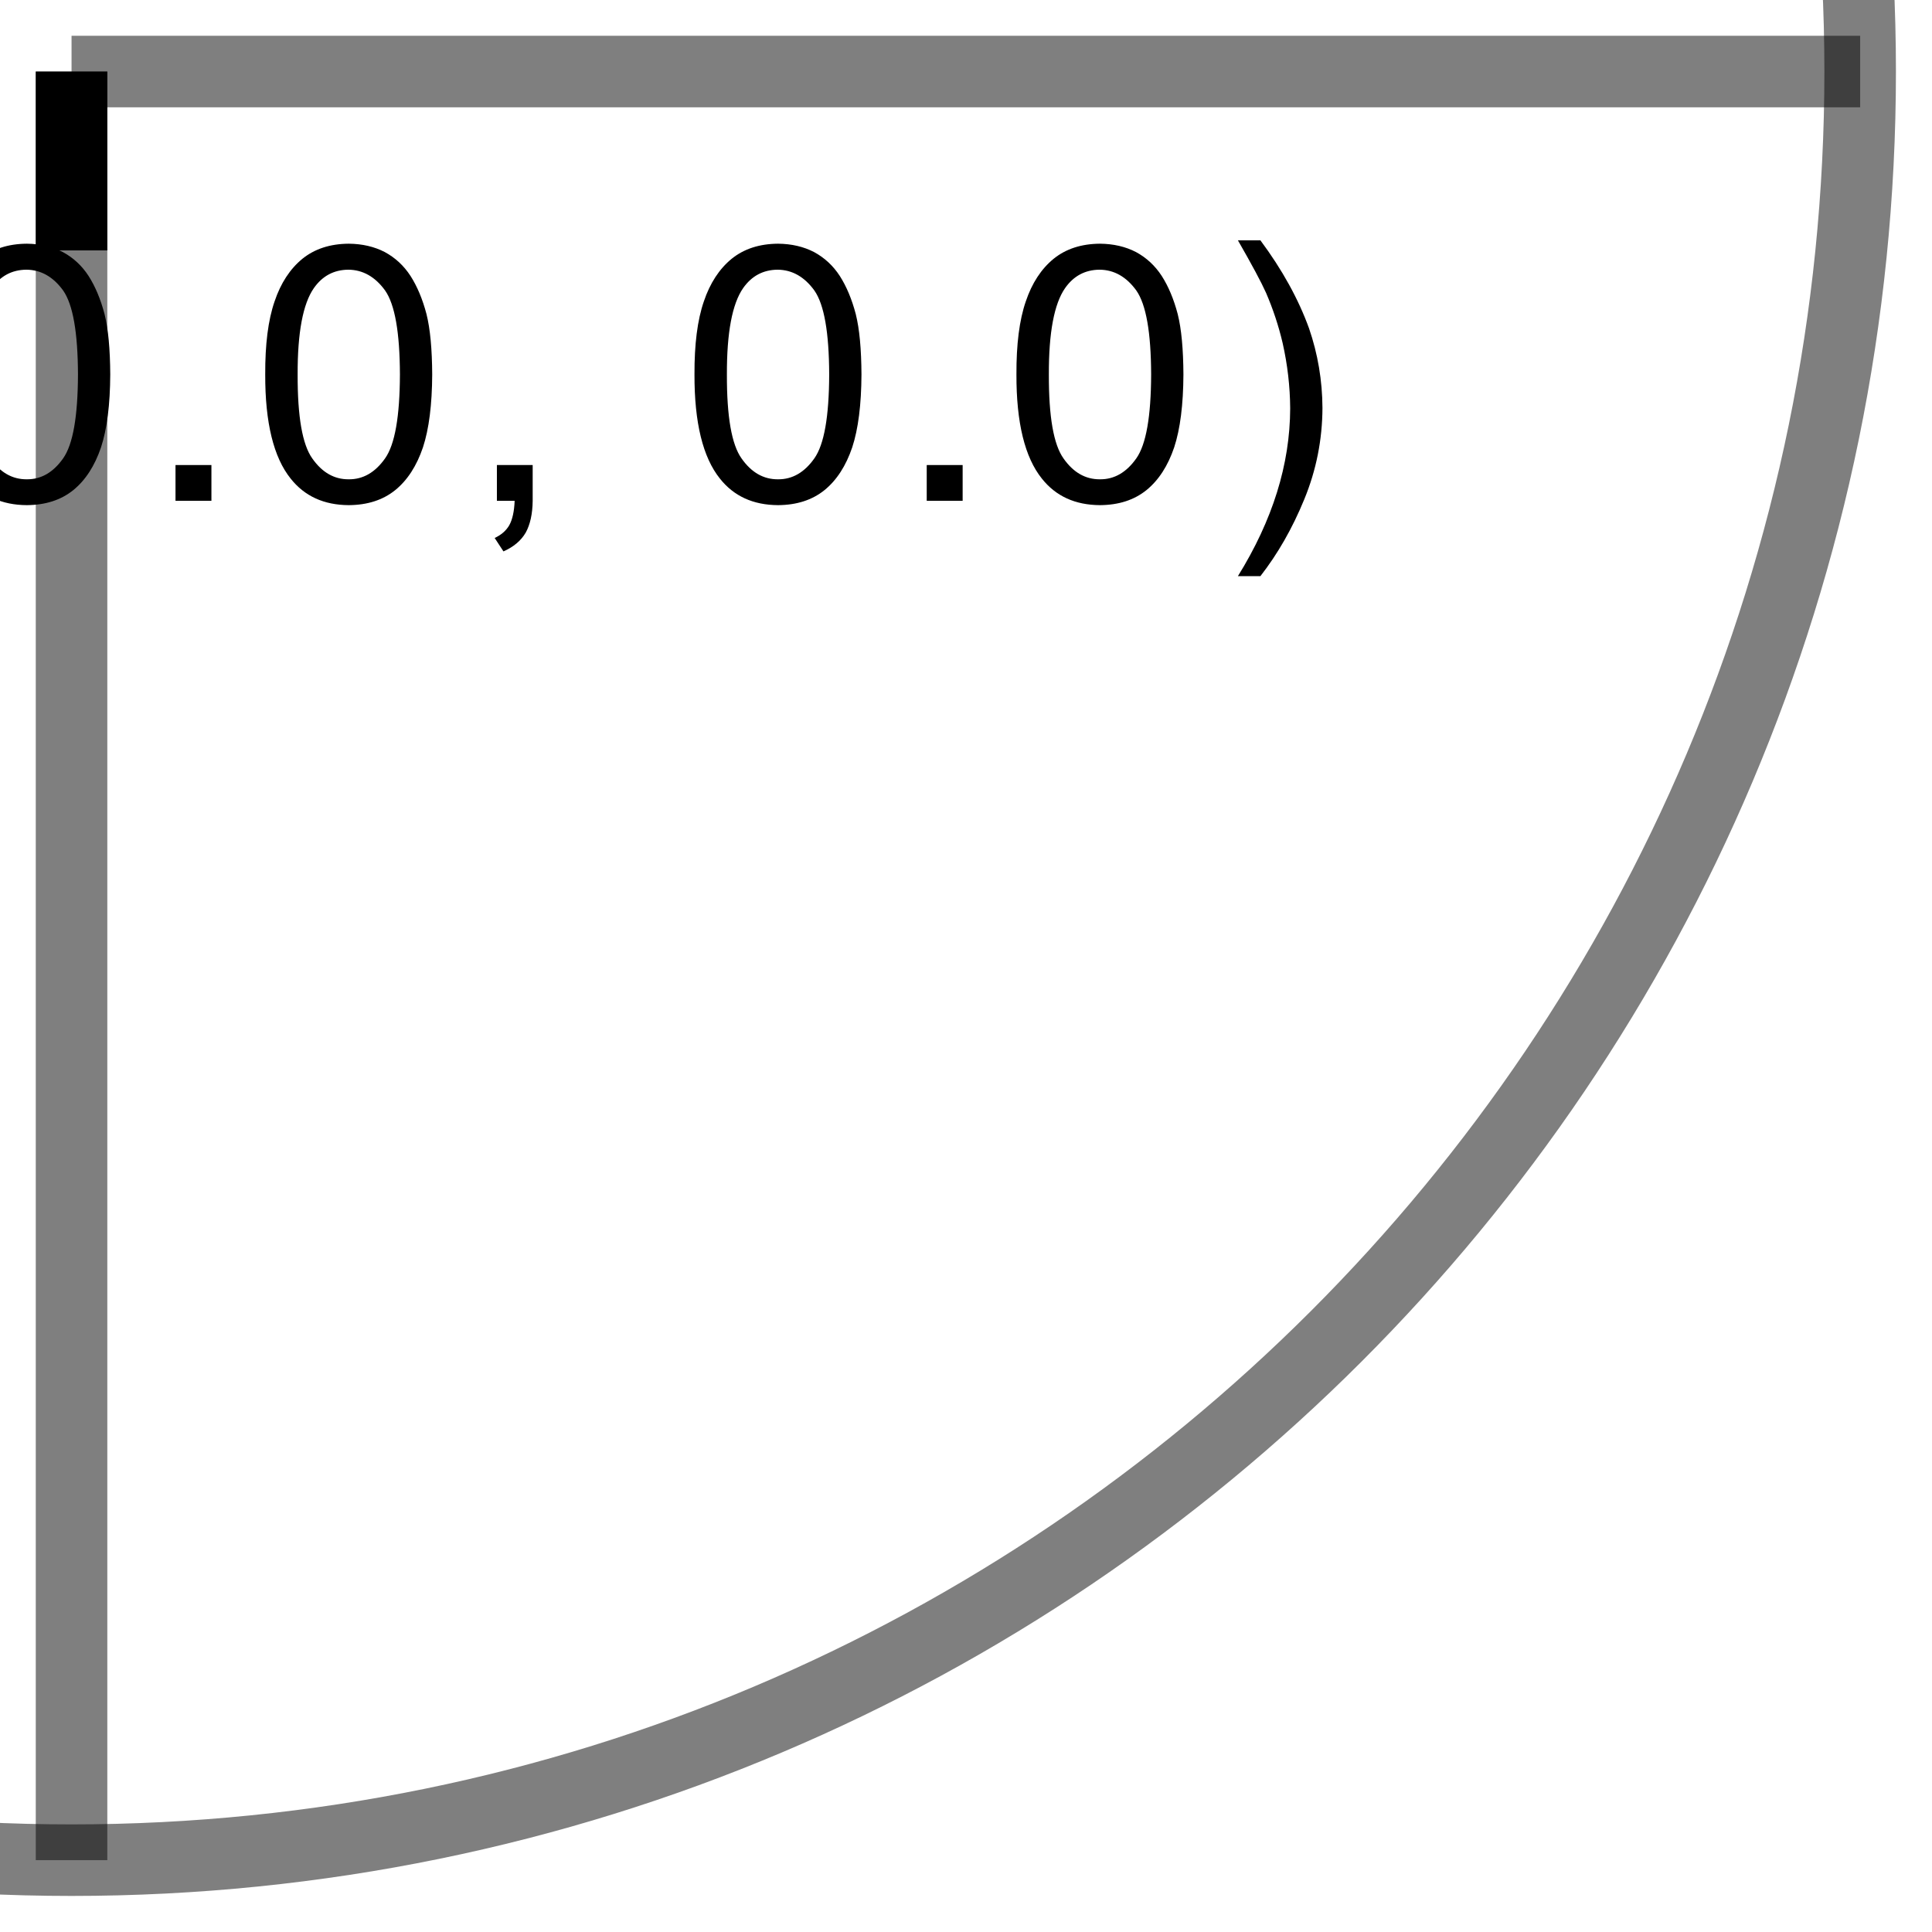
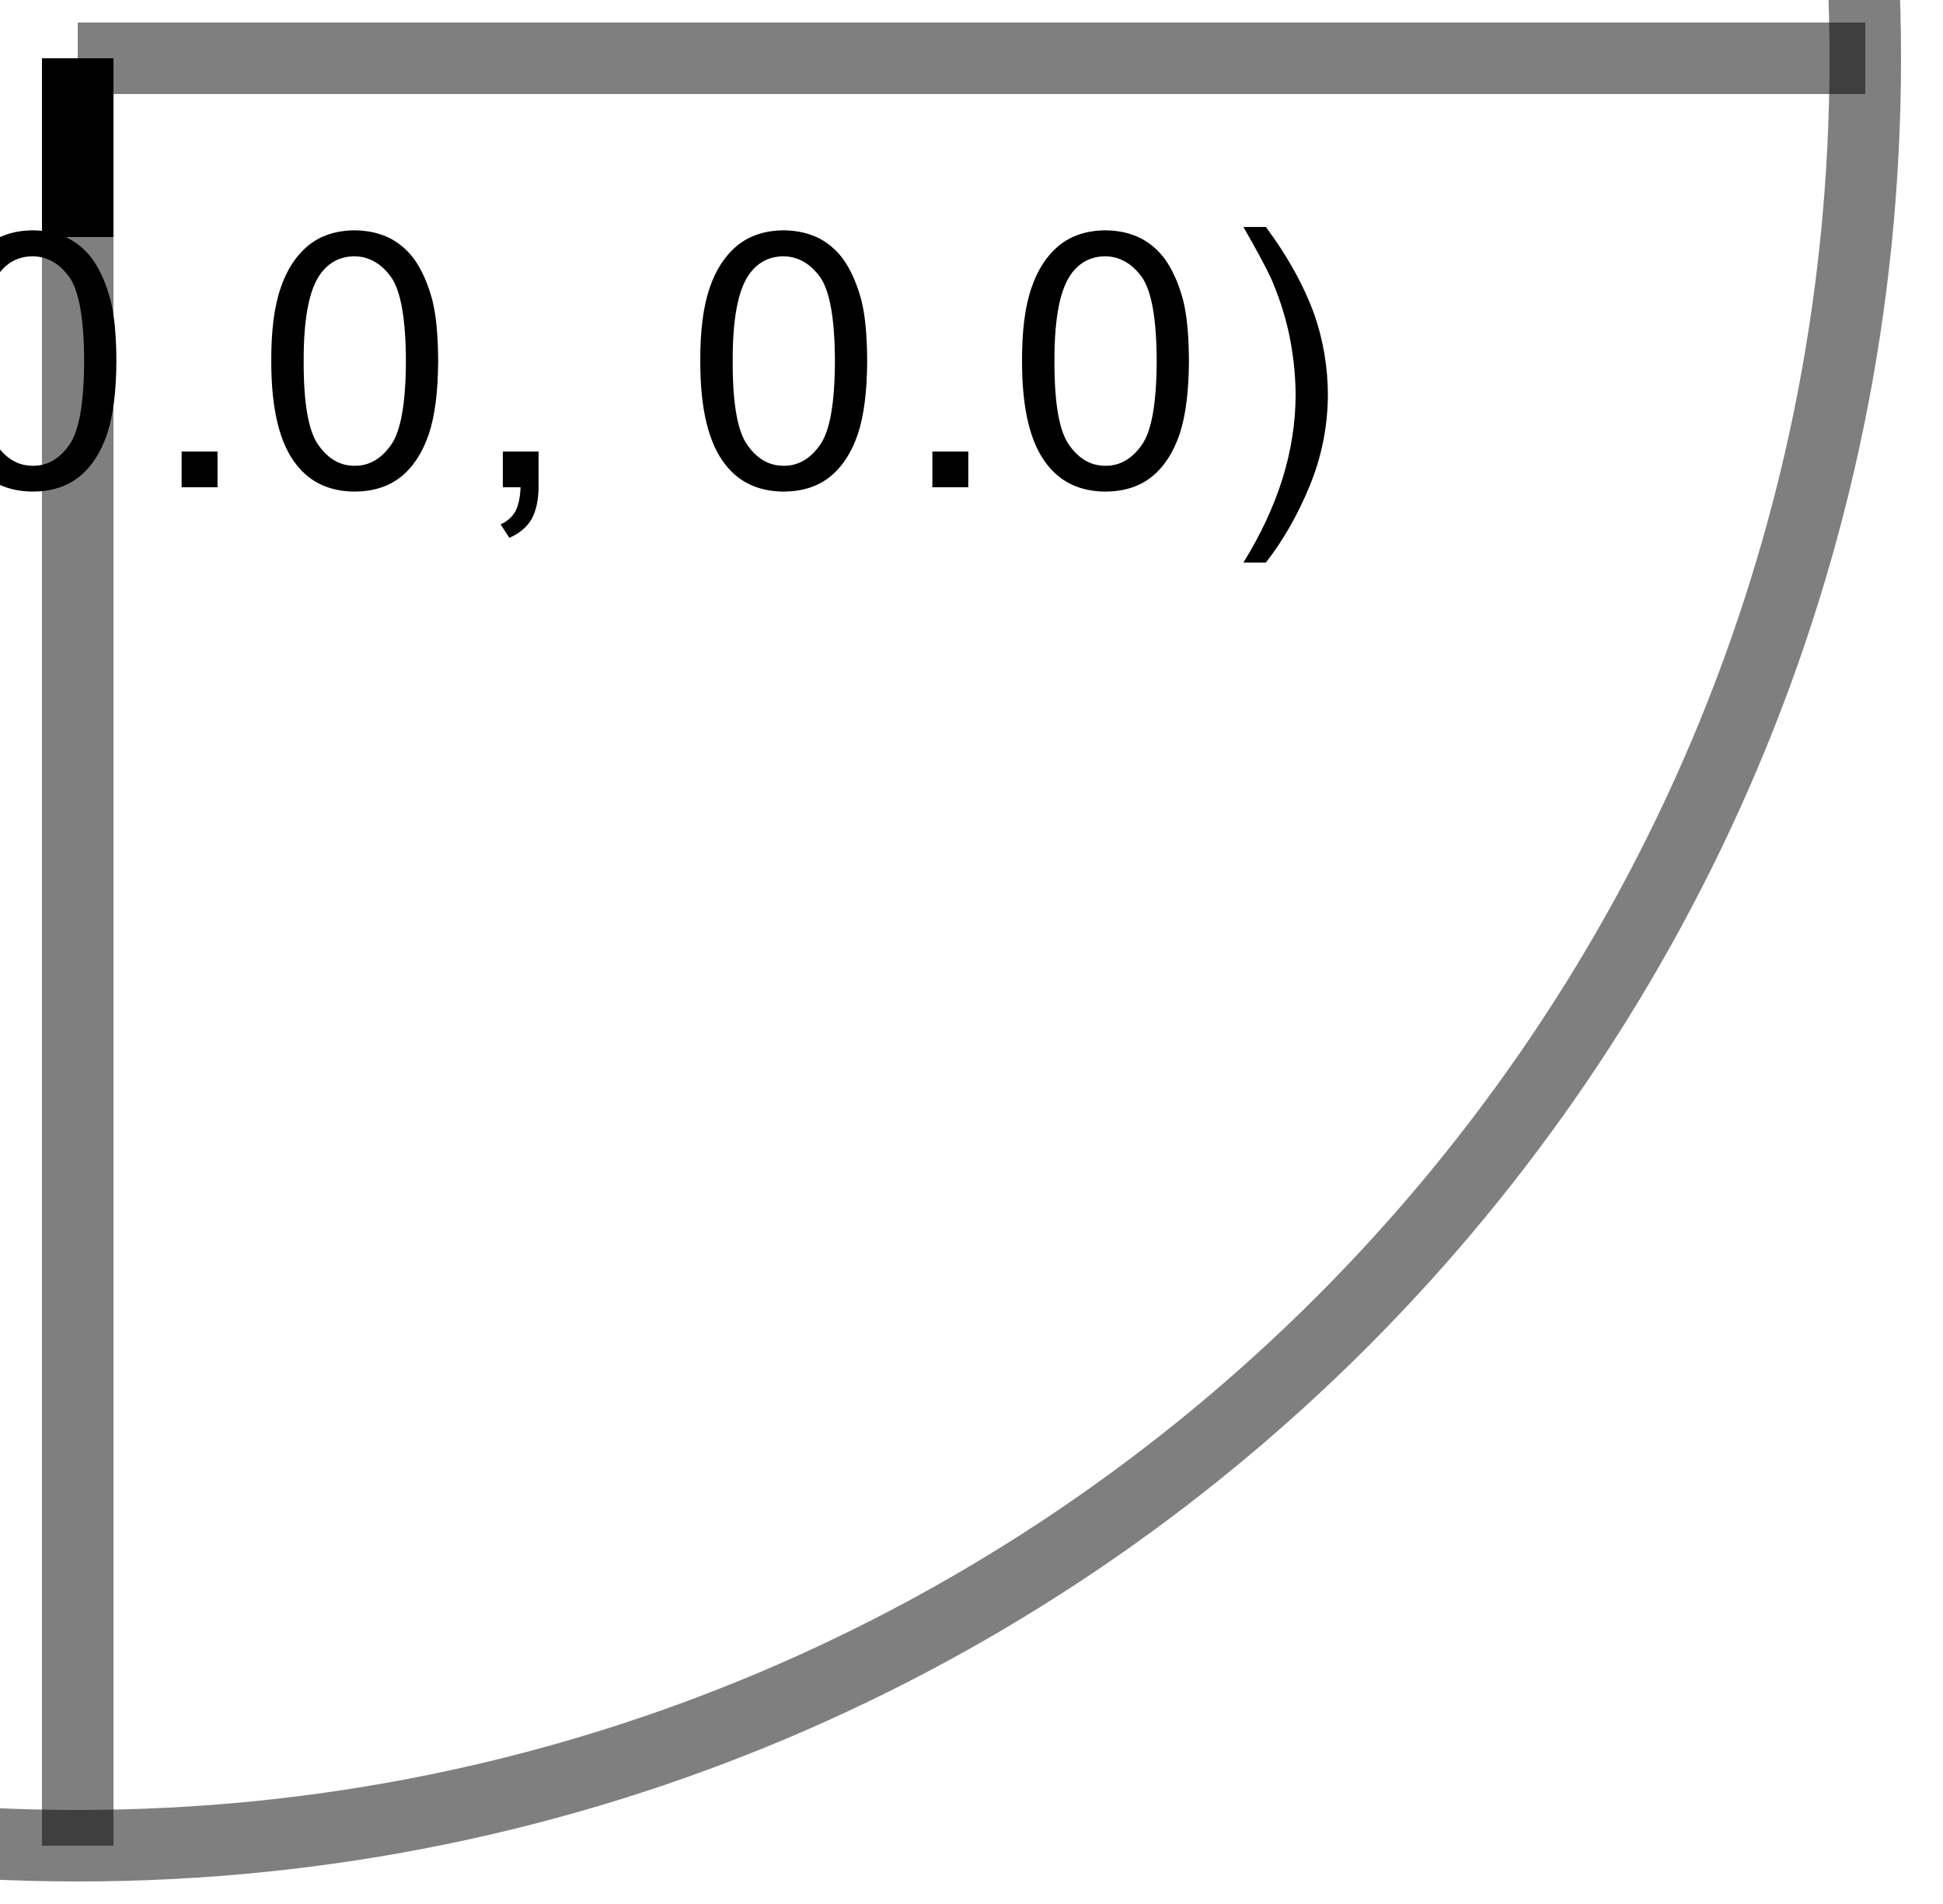
- <svg xmlns="http://www.w3.org/2000/svg" width="795pt" height="795pt" viewBox="0 0 795 795" version="1.1">
-   <g id="surface277">
-     <path style="fill:none;stroke-width:2;stroke-linecap:butt;stroke-linejoin:miter;stroke:rgb(0%,0%,0%);stroke-opacity:0.502;stroke-miterlimit:10;" d="M 50 0 C 50 27.613 27.613 50 0 50 C -27.613 50 -50 27.613 -50 0 C -50 -27.613 -27.613 -50 0 -50 C 27.613 -50 50 -27.613 50 0 " transform="matrix(14.72,0,0,14.72,29.43999,29.43999)" />
-     <path style="fill:none;stroke-width:2;stroke-linecap:butt;stroke-linejoin:miter;stroke:rgb(0%,0%,0%);stroke-opacity:0.502;stroke-miterlimit:10;" d="M 0 0 L 50 0 " transform="matrix(14.72,0,0,14.72,29.43999,29.43999)" />
-     <path style="fill:none;stroke-width:2;stroke-linecap:butt;stroke-linejoin:miter;stroke:rgb(0%,0%,0%);stroke-opacity:0.502;stroke-miterlimit:10;" d="M 0 0 L 0 50 " transform="matrix(14.72,0,0,14.72,29.43999,29.43999)" />
-     <path style=" stroke:none;fill-rule:nonzero;fill:rgb(0%,0%,0%);fill-opacity:1;" d="M -23.344 154.102 C -23.402 141.68 -22.137 131.676 -19.492 124.027 C -16.961 116.496 -13.109 110.629 -8.051 106.488 C -2.988 102.406 3.336 100.336 11.039 100.281 C 16.617 100.336 21.562 101.488 25.875 103.73 C 30.129 106.031 33.695 109.309 36.453 113.562 C 39.215 117.875 41.398 123.109 43.012 129.203 C 44.562 135.414 45.309 143.691 45.367 154.102 C 45.309 166.52 44.047 176.523 41.574 184.059 C 38.984 191.703 35.191 197.57 30.188 201.652 C 25.07 205.793 18.688 207.805 11.039 207.863 C 0.805 207.805 -7.129 204.184 -12.879 196.938 C -19.895 188.199 -23.402 173.938 -23.344 154.102 Z M -10.004 154.102 C -10.062 171.465 -8.051 182.965 -3.969 188.656 C 0.059 194.406 5.059 197.281 11.039 197.227 C 16.906 197.281 21.906 194.406 25.988 188.602 C 30.016 182.906 32.027 171.406 32.086 154.102 C 32.027 136.793 30.016 125.293 25.988 119.543 C 21.906 113.906 16.848 111.031 10.867 110.977 C 4.887 111.031 0.172 113.562 -3.336 118.566 C -7.82 125.004 -10.062 136.852 -10.004 154.102 Z M -10.004 154.102 " />
-     <path style=" stroke:none;fill-rule:nonzero;fill:rgb(0%,0%,0%);fill-opacity:1;" d="M 72.219 206.078 L 72.219 191.359 L 86.996 191.359 L 86.996 206.078 Z M 72.219 206.078 " />
-     <path style=" stroke:none;fill-rule:nonzero;fill:rgb(0%,0%,0%);fill-opacity:1;" d="M 109.137 154.102 C 109.078 141.68 110.344 131.676 112.988 124.027 C 115.516 116.496 119.371 110.629 124.43 106.488 C 129.488 102.406 135.816 100.336 143.52 100.281 C 149.098 100.336 154.043 101.488 158.355 103.73 C 162.609 106.031 166.176 109.309 168.934 113.562 C 171.695 117.875 173.879 123.109 175.488 129.203 C 177.043 135.414 177.789 143.691 177.848 154.102 C 177.789 166.52 176.523 176.523 174.051 184.059 C 171.465 191.703 167.672 197.57 162.668 201.652 C 157.551 205.793 151.168 207.805 143.52 207.863 C 133.285 207.805 125.352 204.184 119.602 196.938 C 112.586 188.199 109.078 173.938 109.137 154.102 Z M 122.477 154.102 C 122.418 171.465 124.43 182.965 128.512 188.656 C 132.539 194.406 137.539 197.281 143.52 197.227 C 149.387 197.281 154.387 194.406 158.469 188.602 C 162.496 182.906 164.508 171.406 164.566 154.102 C 164.508 136.793 162.496 125.293 158.469 119.543 C 154.387 113.906 149.328 111.031 143.348 110.977 C 137.367 111.031 132.652 113.562 129.145 118.566 C 124.66 125.004 122.418 136.852 122.477 154.102 Z M 122.477 154.102 " />
-     <path style=" stroke:none;fill-rule:nonzero;fill:rgb(0%,0%,0%);fill-opacity:1;" d="M 204.469 206.078 L 204.469 191.359 L 219.191 191.359 L 219.191 206.078 C 219.133 211.484 218.156 215.855 216.316 219.191 C 214.359 222.523 211.312 225.055 207.172 226.895 L 203.551 221.375 C 206.254 220.109 208.266 218.387 209.586 216.086 C 210.852 213.785 211.602 210.449 211.773 206.078 Z M 204.469 206.078 " />
-     <path style=" stroke:none;fill-rule:nonzero;fill:rgb(0%,0%,0%);fill-opacity:1;" d="M 285.773 154.102 C 285.719 141.68 286.984 131.676 289.629 124.027 C 292.156 116.496 296.012 110.629 301.07 106.488 C 306.129 102.406 312.453 100.336 320.16 100.281 C 325.738 100.336 330.684 101.488 334.996 103.73 C 339.25 106.031 342.816 109.309 345.574 113.562 C 348.336 117.875 350.52 123.109 352.129 129.203 C 353.684 135.414 354.43 143.691 354.488 154.102 C 354.43 166.52 353.164 176.523 350.691 184.059 C 348.105 191.703 344.309 197.57 339.309 201.652 C 334.191 205.793 327.809 207.805 320.16 207.863 C 309.926 207.805 301.988 204.184 296.238 196.938 C 289.227 188.199 285.719 173.938 285.773 154.102 Z M 299.113 154.102 C 299.059 171.465 301.07 182.965 305.152 188.656 C 309.176 194.406 314.18 197.281 320.16 197.227 C 326.023 197.281 331.027 194.406 335.109 188.602 C 339.137 182.906 341.148 171.406 341.203 154.102 C 341.148 136.793 339.137 125.293 335.109 119.543 C 331.027 113.906 325.969 111.031 319.988 110.977 C 314.008 111.031 309.293 113.562 305.785 118.566 C 301.301 125.004 299.059 136.852 299.113 154.102 Z M 299.113 154.102 " />
-     <path style=" stroke:none;fill-rule:nonzero;fill:rgb(0%,0%,0%);fill-opacity:1;" d="M 381.34 206.078 L 381.34 191.359 L 396.117 191.359 L 396.117 206.078 Z M 381.34 206.078 " />
-     <path style=" stroke:none;fill-rule:nonzero;fill:rgb(0%,0%,0%);fill-opacity:1;" d="M 418.254 154.102 C 418.199 141.68 419.461 131.676 422.105 124.027 C 424.637 116.496 428.488 110.629 433.551 106.488 C 438.609 102.406 444.934 100.336 452.641 100.281 C 458.219 100.336 463.164 101.488 467.477 103.73 C 471.73 106.031 475.293 109.309 478.055 113.562 C 480.816 117.875 483 123.109 484.609 129.203 C 486.164 135.414 486.91 143.691 486.969 154.102 C 486.91 166.52 485.645 176.523 483.172 184.059 C 480.586 191.703 476.789 197.57 471.789 201.652 C 466.668 205.793 460.289 207.805 452.641 207.863 C 442.406 207.805 434.469 204.184 428.719 196.938 C 421.703 188.199 418.199 173.938 418.254 154.102 Z M 431.594 154.102 C 431.539 171.465 433.551 182.965 437.633 188.656 C 441.656 194.406 446.66 197.281 452.641 197.227 C 458.504 197.281 463.508 194.406 467.59 188.602 C 471.613 182.906 473.629 171.406 473.684 154.102 C 473.629 136.793 471.613 125.293 467.59 119.543 C 463.508 113.906 458.449 111.031 452.469 110.977 C 446.488 111.031 441.773 113.562 438.266 118.566 C 433.781 125.004 431.539 136.852 431.594 154.102 Z M 431.594 154.102 " />
-     <path style=" stroke:none;fill-rule:nonzero;fill:rgb(0%,0%,0%);fill-opacity:1;" d="M 518.648 237.074 L 509.391 237.074 C 523.652 214.074 530.84 191.129 530.898 168.016 C 530.84 159.047 529.805 150.074 527.793 141.164 C 526.125 134.031 523.824 127.133 520.949 120.461 C 519.051 116.207 515.199 109.02 509.391 98.898 L 518.648 98.898 C 527.621 110.977 534.289 123.051 538.66 135.125 C 542.281 145.648 544.121 156.574 544.18 167.898 C 544.121 180.895 541.648 193.43 536.703 205.449 C 531.762 217.523 525.723 227.988 518.648 237.074 Z M 518.648 237.074 " />
-     <path style="fill:none;stroke-width:2;stroke-linecap:butt;stroke-linejoin:miter;stroke:rgb(0%,0%,0%);stroke-opacity:1;stroke-miterlimit:10;" d="M 0 0 L 0 5 " transform="matrix(14.72,0,0,14.72,29.43999,29.43999)" />
-     <path style="fill:none;stroke-width:4;stroke-linecap:round;stroke-linejoin:miter;stroke:rgb(64.706%,16.471%,16.471%);stroke-opacity:1;stroke-dasharray:4,20;stroke-miterlimit:10;" d="M 0 376 L -348 376 C -359.047 376 -368 367.047 -368 356 L -368 -356 C -368 -367.047 -359.047 -376 -348 -376 L 348 -376 C 359.047 -376 368 -367.047 368 -356 L 368 356 C 368 367.047 359.047 376 348 376 Z M 0 376 " transform="matrix(14.72,0,0,14.72,29.43999,29.43999)" />
+ <svg xmlns="http://www.w3.org/2000/svg" width="800pt" height="784pt" viewBox="0 0 800 784" version="1.1">
+   <g id="surface79">
+     <path style="fill:none;stroke-width:2;stroke-linecap:butt;stroke-linejoin:miter;stroke:rgb(0%,0%,0%);stroke-opacity:0.502;stroke-miterlimit:10;" d="M 50 0 C 50 27.613 27.613 50 0 50 C -27.613 50 -50 27.613 -50 0 C -50 -27.613 -27.613 -50 0 -50 C 27.613 -50 50 -27.613 50 0 Z M 50 0 " transform="matrix(14.72,0,0,14.72,32,24)" />
+     <path style="fill:none;stroke-width:2;stroke-linecap:butt;stroke-linejoin:miter;stroke:rgb(0%,0%,0%);stroke-opacity:0.502;stroke-miterlimit:10;" d="M 0 0 L 50 0 " transform="matrix(14.72,0,0,14.72,32,24)" />
+     <path style="fill:none;stroke-width:2;stroke-linecap:butt;stroke-linejoin:miter;stroke:rgb(0%,0%,0%);stroke-opacity:0.502;stroke-miterlimit:10;" d="M 0 0 L 0 50 " transform="matrix(14.72,0,0,14.72,32,24)" />
+     <path style=" stroke:none;fill-rule:nonzero;fill:rgb(0%,0%,0%);fill-opacity:1;" d="M -20.785 148.66 C -20.844 136.238 -19.578 126.234 -16.934 118.586 C -14.402 111.055 -10.551 105.191 -5.488 101.051 C -0.43 96.969 5.895 94.898 13.602 94.84 C 19.176 94.898 24.121 96.047 28.434 98.289 C 32.691 100.59 36.254 103.867 39.016 108.121 C 41.773 112.434 43.961 117.668 45.57 123.762 C 47.121 129.973 47.871 138.254 47.926 148.66 C 47.871 161.078 46.605 171.086 44.133 178.617 C 41.547 186.266 37.75 192.129 32.746 196.211 C 27.629 200.352 21.246 202.363 13.602 202.422 C 3.363 202.363 -4.57 198.742 -10.32 191.496 C -17.336 182.758 -20.844 168.496 -20.785 148.66 Z M -7.445 148.66 C -7.504 166.023 -5.488 177.523 -1.406 183.219 C 2.617 188.969 7.621 191.844 13.602 191.785 C 19.465 191.844 24.469 188.969 28.551 183.16 C 32.574 177.469 34.586 165.969 34.645 148.66 C 34.586 131.352 32.574 119.852 28.551 114.102 C 24.469 108.469 19.406 105.594 13.426 105.535 C 7.449 105.594 2.734 108.121 -0.773 113.125 C -5.262 119.566 -7.504 131.41 -7.445 148.66 Z M -7.445 148.66 " />
+     <path style=" stroke:none;fill-rule:nonzero;fill:rgb(0%,0%,0%);fill-opacity:1;" d="M 74.781 200.641 L 74.781 185.922 L 89.559 185.922 L 89.559 200.641 Z M 74.781 200.641 " />
+     <path style=" stroke:none;fill-rule:nonzero;fill:rgb(0%,0%,0%);fill-opacity:1;" d="M 111.695 148.66 C 111.637 136.238 112.902 126.234 115.547 118.586 C 118.078 111.055 121.93 105.191 126.988 101.051 C 132.051 96.969 138.375 94.898 146.078 94.84 C 151.656 94.898 156.602 96.047 160.914 98.289 C 165.172 100.59 168.734 103.867 171.496 108.121 C 174.254 112.434 176.441 117.668 178.051 123.762 C 179.602 129.973 180.352 138.254 180.406 148.66 C 180.352 161.078 179.086 171.086 176.613 178.617 C 174.023 186.266 170.23 192.129 165.227 196.211 C 160.109 200.352 153.727 202.363 146.078 202.422 C 135.844 202.363 127.91 198.742 122.16 191.496 C 115.145 182.758 111.637 168.496 111.695 148.66 Z M 125.035 148.66 C 124.977 166.023 126.988 177.523 131.074 183.219 C 135.098 188.969 140.102 191.844 146.078 191.785 C 151.945 191.844 156.949 188.969 161.031 183.16 C 165.055 177.469 167.066 165.969 167.125 148.66 C 167.066 131.352 165.055 119.852 161.031 114.102 C 156.949 108.469 151.887 105.594 145.906 105.535 C 139.926 105.594 135.211 108.121 131.703 113.125 C 127.219 119.566 124.977 131.41 125.035 148.66 Z M 125.035 148.66 " />
+     <path style=" stroke:none;fill-rule:nonzero;fill:rgb(0%,0%,0%);fill-opacity:1;" d="M 207.031 200.641 L 207.031 185.922 L 221.75 185.922 L 221.75 200.641 C 221.691 206.047 220.715 210.414 218.875 213.75 C 216.922 217.086 213.871 219.613 209.734 221.453 L 206.109 215.934 C 208.812 214.672 210.824 212.945 212.148 210.645 C 213.414 208.344 214.16 205.012 214.332 200.641 Z M 207.031 200.641 " />
+     <path style=" stroke:none;fill-rule:nonzero;fill:rgb(0%,0%,0%);fill-opacity:1;" d="M 288.336 148.66 C 288.277 136.238 289.543 126.234 292.188 118.586 C 294.719 111.055 298.57 105.191 303.629 101.051 C 308.691 96.969 315.016 94.898 322.719 94.84 C 328.297 94.898 333.242 96.047 337.555 98.289 C 341.809 100.59 345.375 103.867 348.137 108.121 C 350.895 112.434 353.078 117.668 354.691 123.762 C 356.242 129.973 356.988 138.254 357.047 148.66 C 356.988 161.078 355.727 171.086 353.254 178.617 C 350.664 186.266 346.871 192.129 341.867 196.211 C 336.75 200.352 330.367 202.363 322.719 202.422 C 312.484 202.363 304.551 198.742 298.801 191.496 C 291.785 182.758 288.277 168.496 288.336 148.66 Z M 301.676 148.66 C 301.617 166.023 303.629 177.523 307.711 183.219 C 311.738 188.969 316.738 191.844 322.719 191.785 C 328.586 191.844 333.586 188.969 337.672 183.16 C 341.695 177.469 343.707 165.969 343.766 148.66 C 343.707 131.352 341.695 119.852 337.672 114.102 C 333.586 108.469 328.527 105.594 322.547 105.535 C 316.566 105.594 311.852 108.121 308.344 113.125 C 303.859 119.566 301.617 131.41 301.676 148.66 Z M 301.676 148.66 " />
+     <path style=" stroke:none;fill-rule:nonzero;fill:rgb(0%,0%,0%);fill-opacity:1;" d="M 383.898 200.641 L 383.898 185.922 L 398.676 185.922 L 398.676 200.641 Z M 383.898 200.641 " />
+     <path style=" stroke:none;fill-rule:nonzero;fill:rgb(0%,0%,0%);fill-opacity:1;" d="M 420.816 148.66 C 420.758 136.238 422.023 126.234 424.668 118.586 C 427.199 111.055 431.051 105.191 436.109 101.051 C 441.172 96.969 447.496 94.898 455.199 94.84 C 460.777 94.898 465.723 96.047 470.035 98.289 C 474.289 100.59 477.855 103.867 480.613 108.121 C 483.375 112.434 485.559 117.668 487.172 123.762 C 488.723 129.973 489.469 138.254 489.527 148.66 C 489.469 161.078 488.203 171.086 485.734 178.617 C 483.145 186.266 479.352 192.129 474.348 196.211 C 469.23 200.352 462.848 202.363 455.199 202.422 C 444.965 202.363 437.031 198.742 431.281 191.496 C 424.266 182.758 420.758 168.496 420.816 148.66 Z M 434.156 148.66 C 434.098 166.023 436.109 177.523 440.191 183.219 C 444.219 188.969 449.219 191.844 455.199 191.785 C 461.066 191.844 466.066 188.969 470.148 183.16 C 474.176 177.469 476.188 165.969 476.246 148.66 C 476.188 131.352 474.176 119.852 470.148 114.102 C 466.066 108.469 461.008 105.594 455.027 105.535 C 449.047 105.594 444.332 108.121 440.824 113.125 C 436.34 119.566 434.098 131.41 434.156 148.66 Z M 434.156 148.66 " />
+     <path style=" stroke:none;fill-rule:nonzero;fill:rgb(0%,0%,0%);fill-opacity:1;" d="M 521.211 231.633 L 511.953 231.633 C 526.211 208.633 533.398 185.691 533.457 162.574 C 533.398 153.605 532.363 144.637 530.352 135.723 C 528.684 128.594 526.387 121.691 523.512 115.023 C 521.613 110.766 517.762 103.578 511.953 93.461 L 521.211 93.461 C 530.18 105.535 536.852 117.609 541.219 129.684 C 544.844 140.207 546.684 151.133 546.738 162.461 C 546.684 175.453 544.211 187.988 539.266 200.008 C 534.32 212.082 528.281 222.547 521.211 231.633 Z M 521.211 231.633 " />
+     <path style="fill:none;stroke-width:2;stroke-linecap:butt;stroke-linejoin:miter;stroke:rgb(0%,0%,0%);stroke-opacity:1;stroke-miterlimit:10;" d="M 0 0 L 0 5 " transform="matrix(14.72,0,0,14.72,32,24)" />
+     <path style="fill:none;stroke-width:4;stroke-linecap:round;stroke-linejoin:miter;stroke:rgb(64.706%,16.471%,16.471%);stroke-opacity:1;stroke-dasharray:4,20;stroke-miterlimit:10;" d="M 0 376 L -348 376 C -359.047 376 -368 367.047 -368 356 L -368 -356 C -368 -367.047 -359.047 -376 -348 -376 L 348 -376 C 359.047 -376 368 -367.047 368 -356 L 368 356 C 368 367.047 359.047 376 348 376 Z M 0 376 " transform="matrix(14.72,0,0,14.72,32,24)" />
  </g>
</svg>
